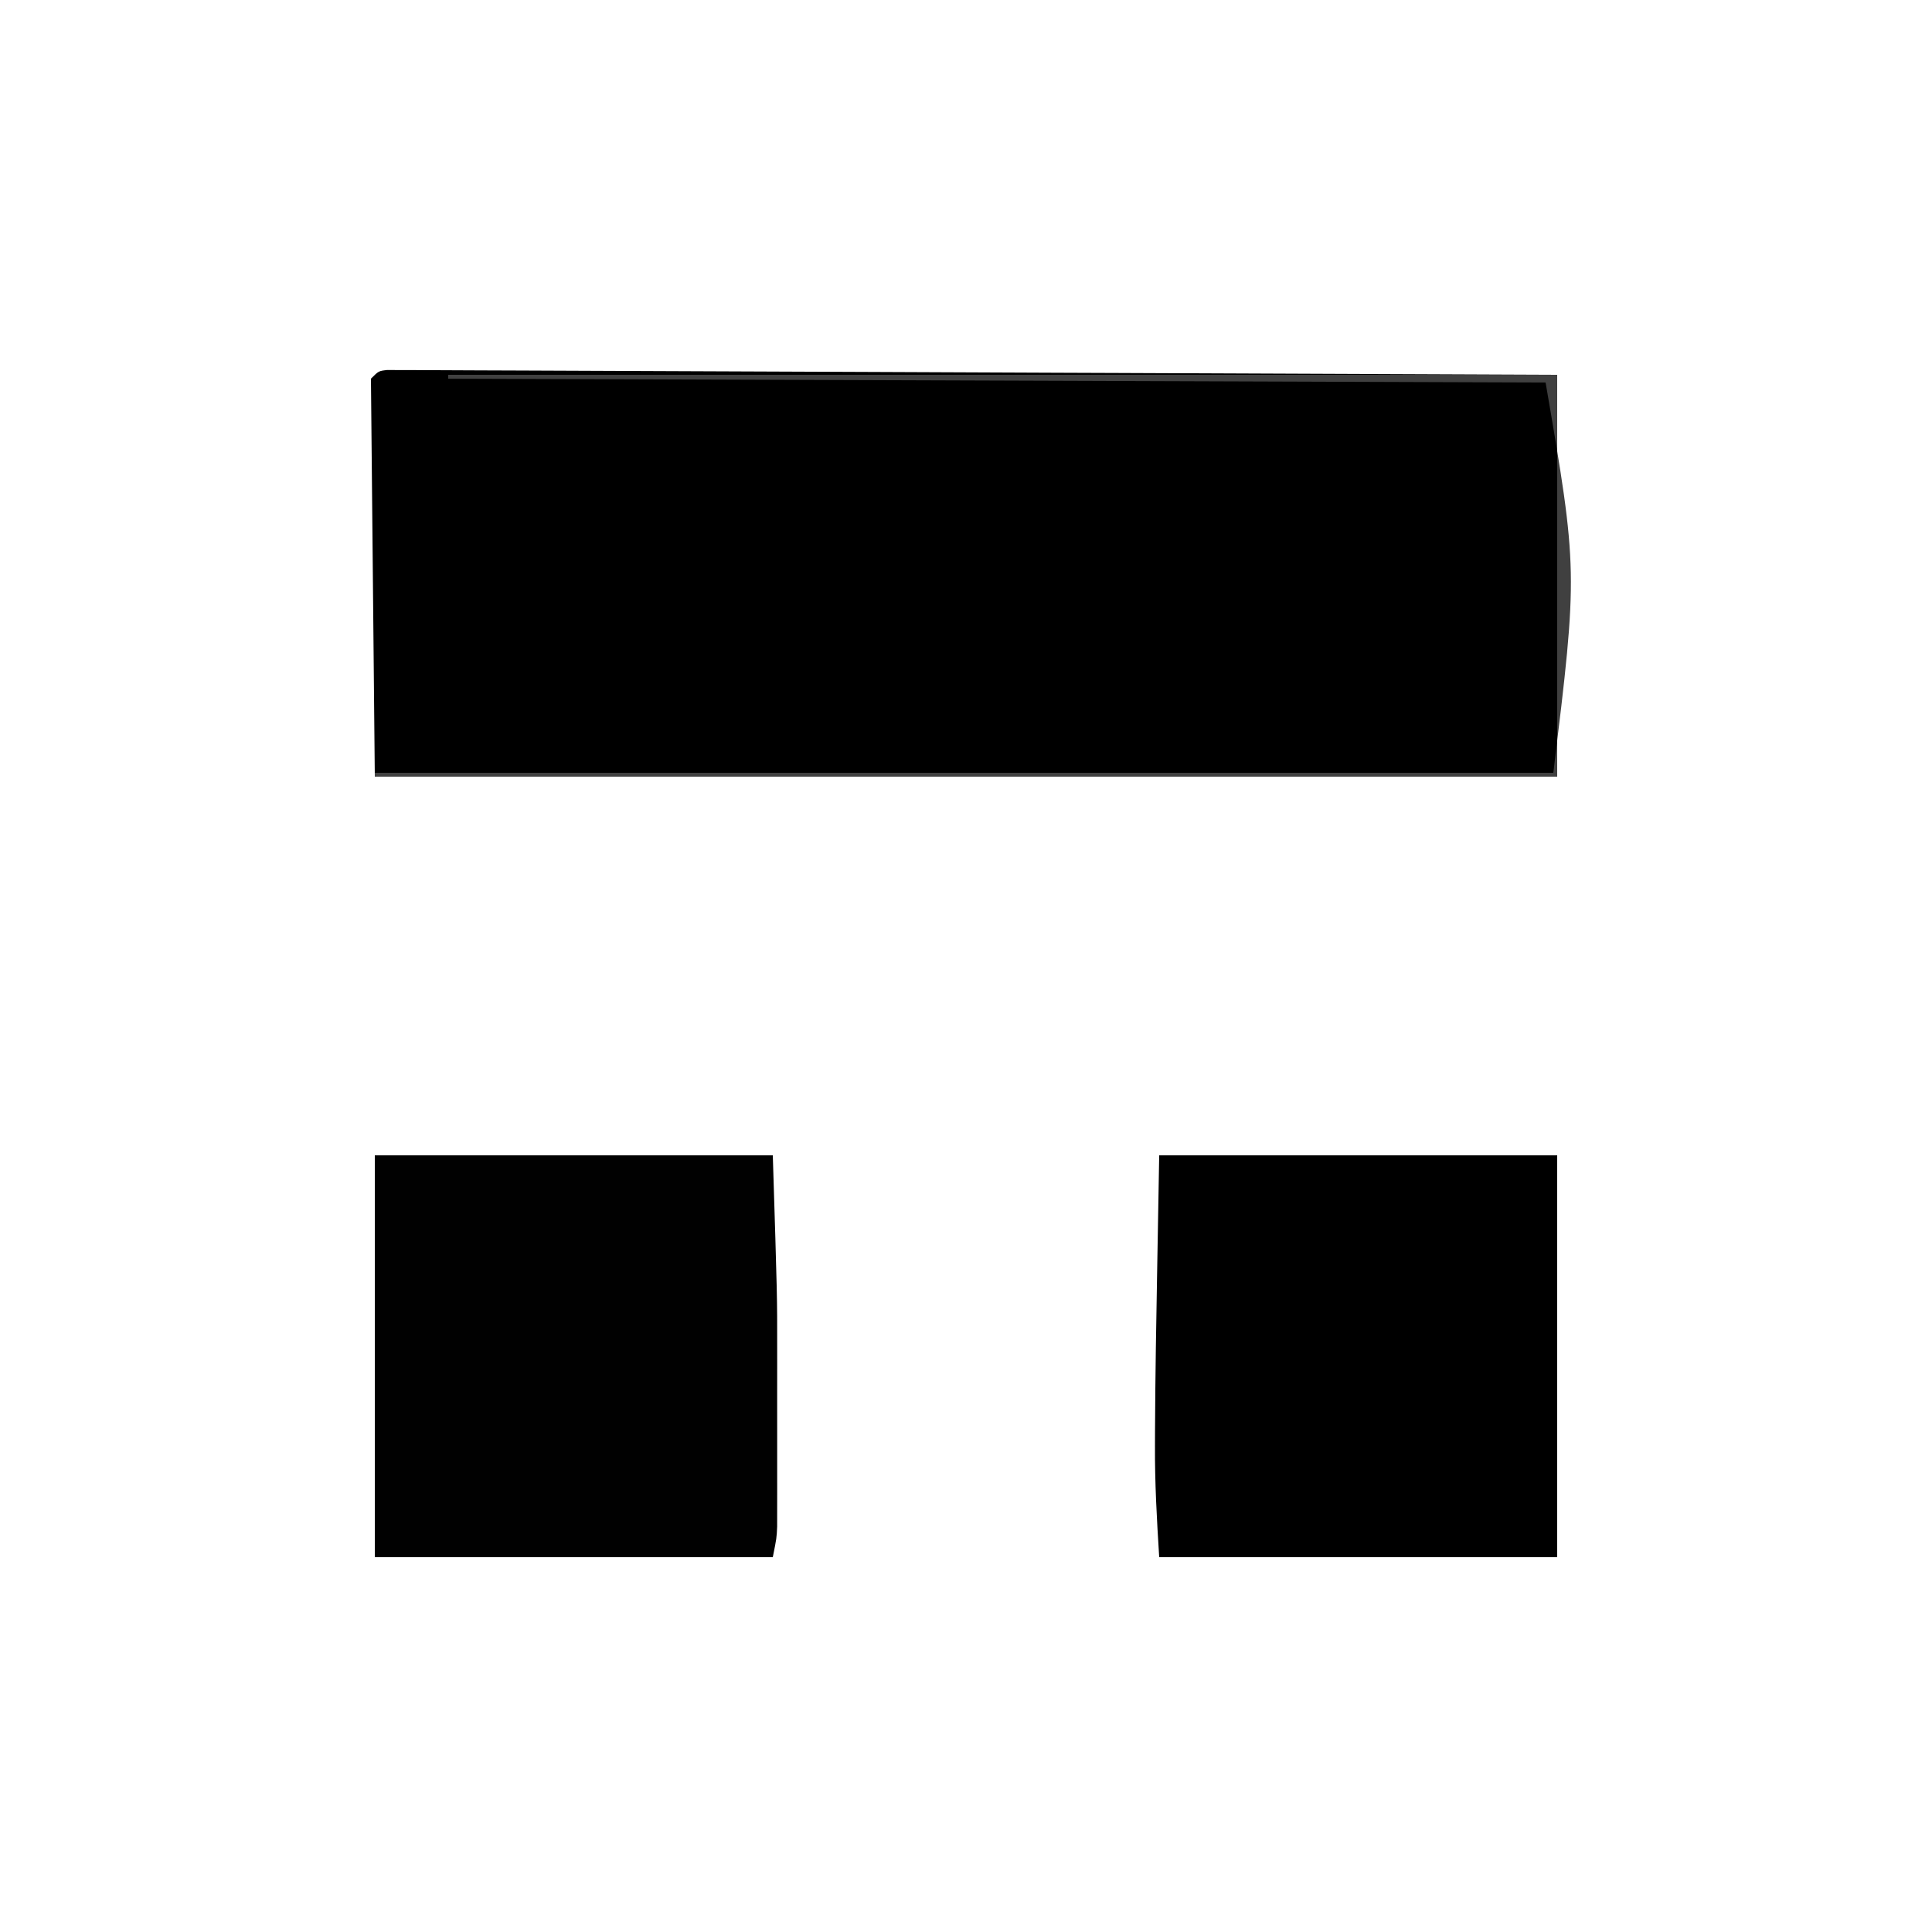
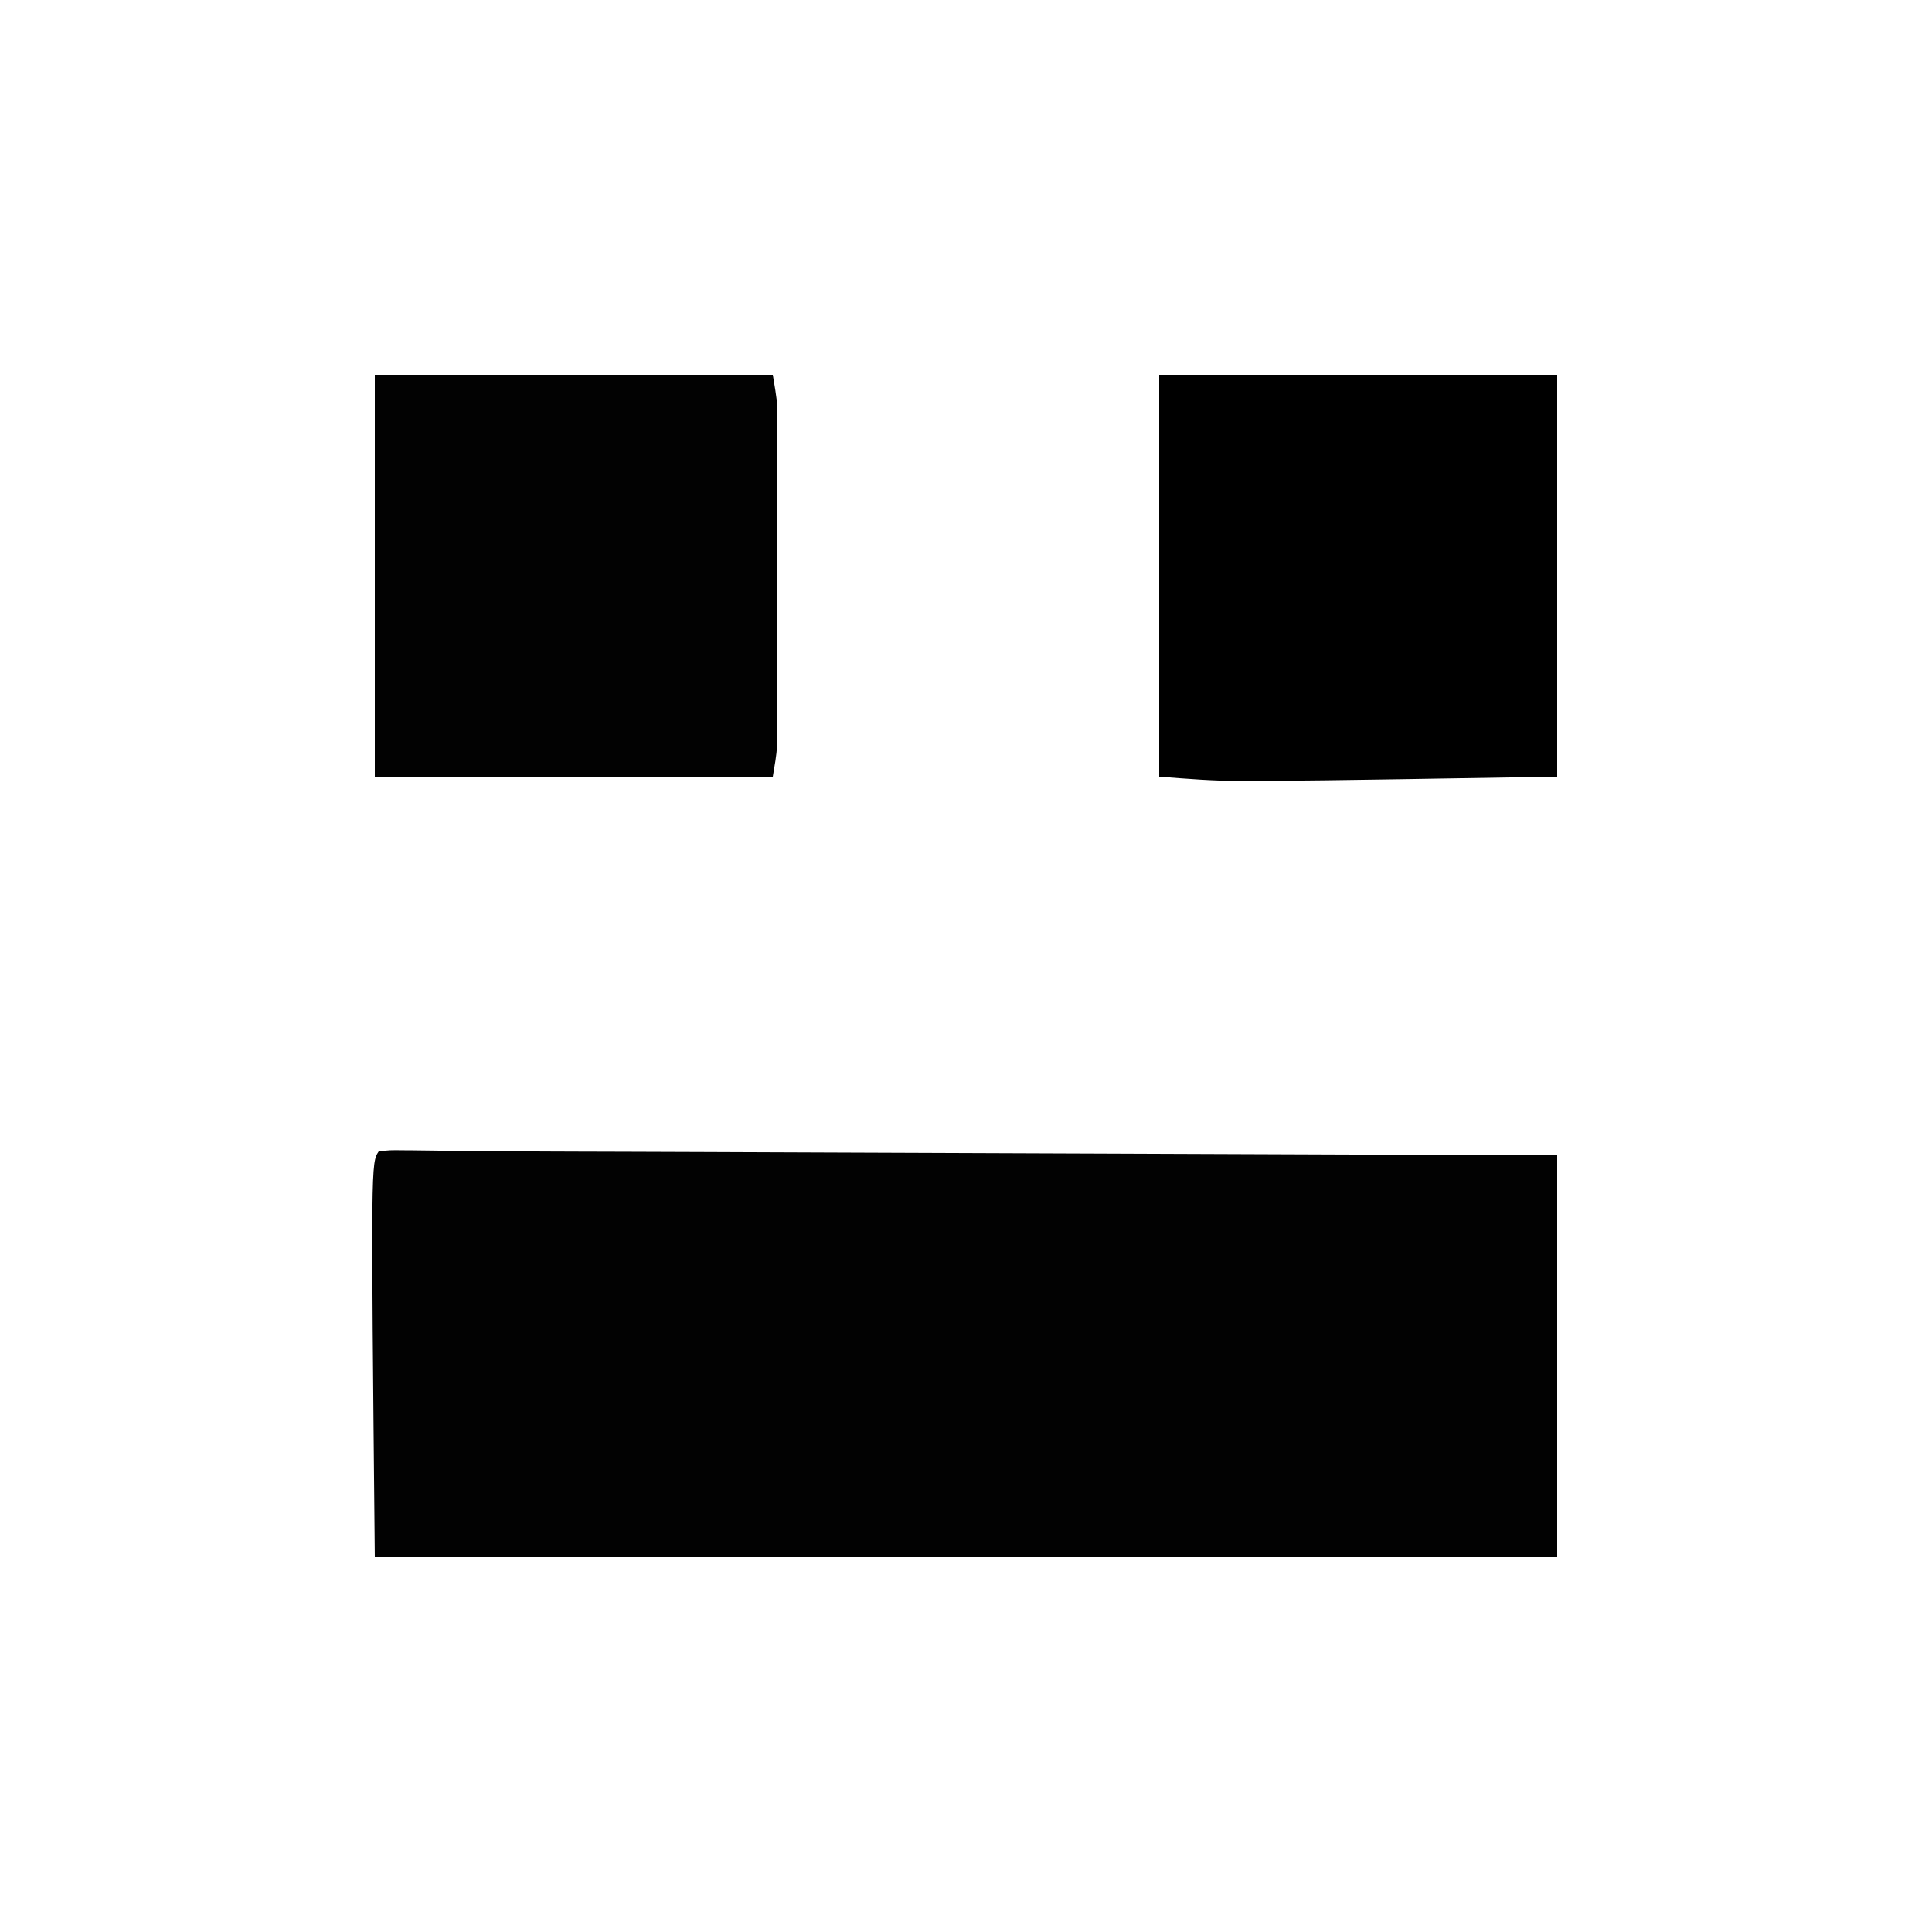
<svg xmlns="http://www.w3.org/2000/svg" version="1.1" width="500" height="500">
-   <path d="M0 0 C0.926 0.004 1.852 0.008 2.805 0.012 C4.405 0.011 4.405 0.011 6.037 0.01 C7.808 0.025 7.808 0.025 9.615 0.039 C10.863 0.042 12.11 0.044 13.395 0.047 C16.868 0.054 20.341 0.073 23.814 0.094 C27.555 0.115 31.296 0.125 35.037 0.135 C41.522 0.156 48.007 0.183 54.492 0.216 C63.869 0.263 73.245 0.299 82.622 0.332 C97.834 0.386 113.045 0.45 128.257 0.518 C143.036 0.585 157.816 0.648 172.596 0.705 C173.506 0.708 174.417 0.712 175.355 0.716 C179.922 0.733 184.49 0.751 189.058 0.768 C226.97 0.913 264.883 1.075 302.796 1.242 C302.796 35.562 302.796 69.882 302.796 105.242 C201.816 105.242 100.836 105.242 -3.204 105.242 C-3.534 71.252 -3.864 37.262 -4.204 2.242 C-2.204 0.242 -2.204 0.242 0 0 Z " fill="#000000" transform="translate(100.2041,95.75802)" />
-   <path d="M0 0 C33.99 0 67.98 0 103 0 C104.153 36.891 104.153 36.891 104.133 49.605 C104.133 51.05 104.134 52.494 104.136 53.939 C104.137 56.881 104.135 59.823 104.13 62.765 C104.125 66.523 104.128 70.282 104.134 74.04 C104.138 76.985 104.136 79.93 104.134 82.875 C104.133 84.264 104.134 85.653 104.136 87.041 C104.139 88.957 104.134 90.874 104.129 92.79 C104.129 93.872 104.128 94.955 104.127 96.07 C104 99 104 99 103 104 C69.01 104 35.02 104 0 104 C0 69.68 0 35.36 0 0 Z " fill="#010101" transform="translate(97,299)" />
-   <path d="M0 0 C33.99 0 67.98 0 103 0 C103 34.32 103 68.64 103 104 C69.01 104 35.02 104 0 104 C-0.61 94.245 -1.152 84.72 -1.094 74.984 C-1.09 73.803 -1.087 72.621 -1.083 71.404 C-1.019 57.017 -0.761 42.634 -0.5 28.25 C-0.335 18.927 -0.17 9.605 0 0 Z " fill="#000000" transform="translate(300,299)" />
-   <path d="M0 0 C94.71 0 189.42 0 287 0 C287 34.32 287 68.64 287 104 C186.02 104 85.04 104 -19 104 C-19 103.67 -19 103.34 -19 103 C81.65 103 182.3 103 286 103 C292.36 50.723 292.36 50.723 284 2 C190.28 1.67 96.56 1.34 0 1 C0 0.67 0 0.34 0 0 Z " fill="#404040" transform="translate(116,97)" />
+   <path d="M0 0 C2.823 -0.344 2.823 -0.344 6.547 -0.301 C7.585 -0.295 7.585 -0.295 8.643 -0.29 C11.013 -0.274 13.381 -0.237 15.75 -0.201 C17.484 -0.186 19.217 -0.173 20.951 -0.161 C24.831 -0.133 28.711 -0.098 32.591 -0.057 C39.329 0.008 46.066 0.032 52.804 0.051 C54.611 0.055 54.611 0.055 56.454 0.06 C58.962 0.067 61.469 0.074 63.977 0.081 C70.643 0.1 77.309 0.126 83.974 0.152 C85.368 0.158 86.761 0.163 88.154 0.169 C90.276 0.177 92.398 0.185 94.521 0.194 C101.838 0.222 109.155 0.25 116.472 0.278 C129.511 0.327 142.55 0.377 155.59 0.427 C168.225 0.476 180.86 0.525 193.495 0.573 C194.279 0.576 195.063 0.579 195.872 0.582 C199.808 0.597 203.744 0.612 207.68 0.627 C240.12 0.75 272.56 0.875 305 1 C305 35.32 305 69.64 305 105 C204.02 105 103.04 105 -1 105 C-2 3 -2 3 0 0 Z " fill="#020202" transform="translate(98,298)" />
+   <path d="M0 0 C33.99 0 67.98 0 103 0 C104.125 6.75 104.125 6.75 104.127 10.174 C104.131 11.334 104.131 11.334 104.136 12.518 C104.132 13.762 104.132 13.762 104.129 15.031 C104.132 16.364 104.132 16.364 104.135 17.724 C104.139 20.649 104.136 23.575 104.133 26.5 C104.133 28.54 104.134 30.579 104.136 32.619 C104.137 36.889 104.135 41.159 104.13 45.43 C104.125 50.897 104.128 56.365 104.134 61.832 C104.138 66.043 104.136 70.253 104.134 74.464 C104.133 76.479 104.134 78.495 104.136 80.511 C104.139 83.33 104.135 86.149 104.129 88.969 C104.131 89.798 104.133 90.627 104.136 91.482 C104.133 92.255 104.13 93.029 104.127 93.826 C104.126 94.824 104.126 94.824 104.126 95.842 C103.966 98.582 103.451 101.292 103 104 C69.01 104 35.02 104 0 104 C0 69.68 0 35.36 0 0 Z " fill="#020202" transform="translate(97,97)" />
+   <path d="M0 0 C33.99 0 67.98 0 103 0 C103 34.32 103 68.64 103 104 C92.791 104.165 82.581 104.33 72.062 104.5 C68.897 104.552 65.731 104.604 62.469 104.658 C49.708 104.863 36.946 105.05 24.184 105.094 C23.231 105.1 22.279 105.107 21.298 105.113 C14.106 105.118 7.233 104.556 0 104 C0 69.68 0 35.36 0 0 Z " fill="#000000" transform="translate(300,97)" />
</svg>
